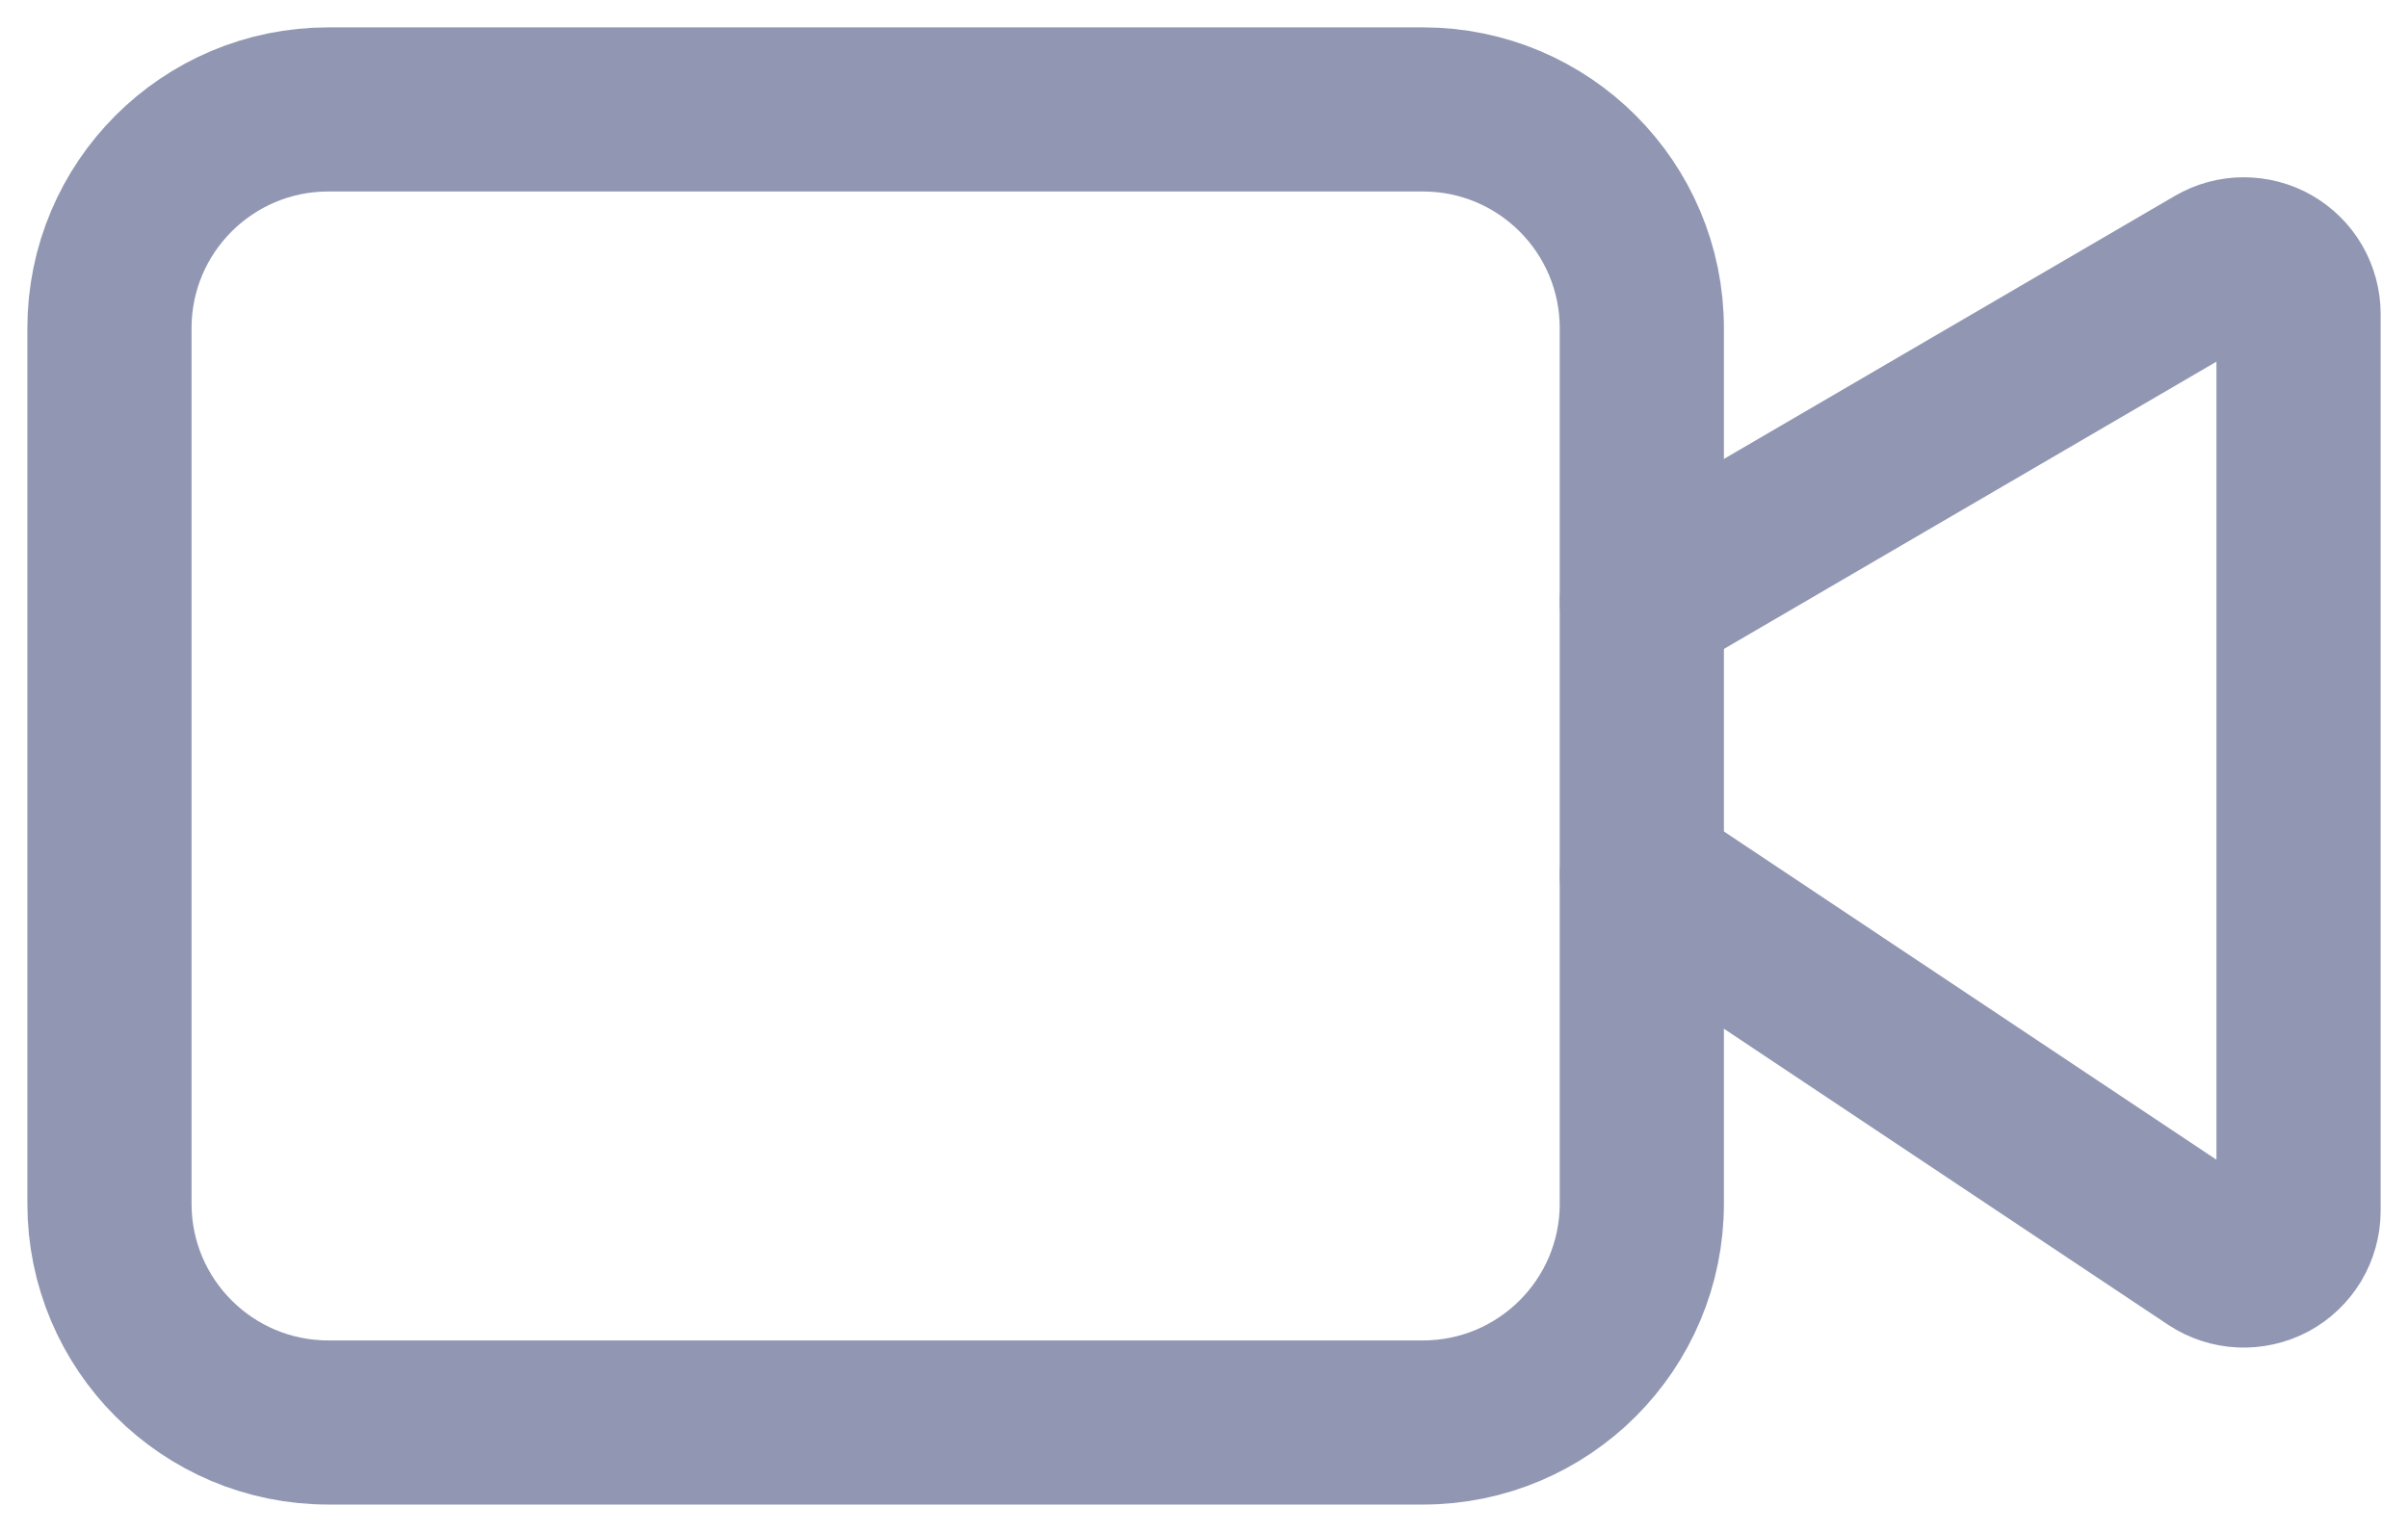
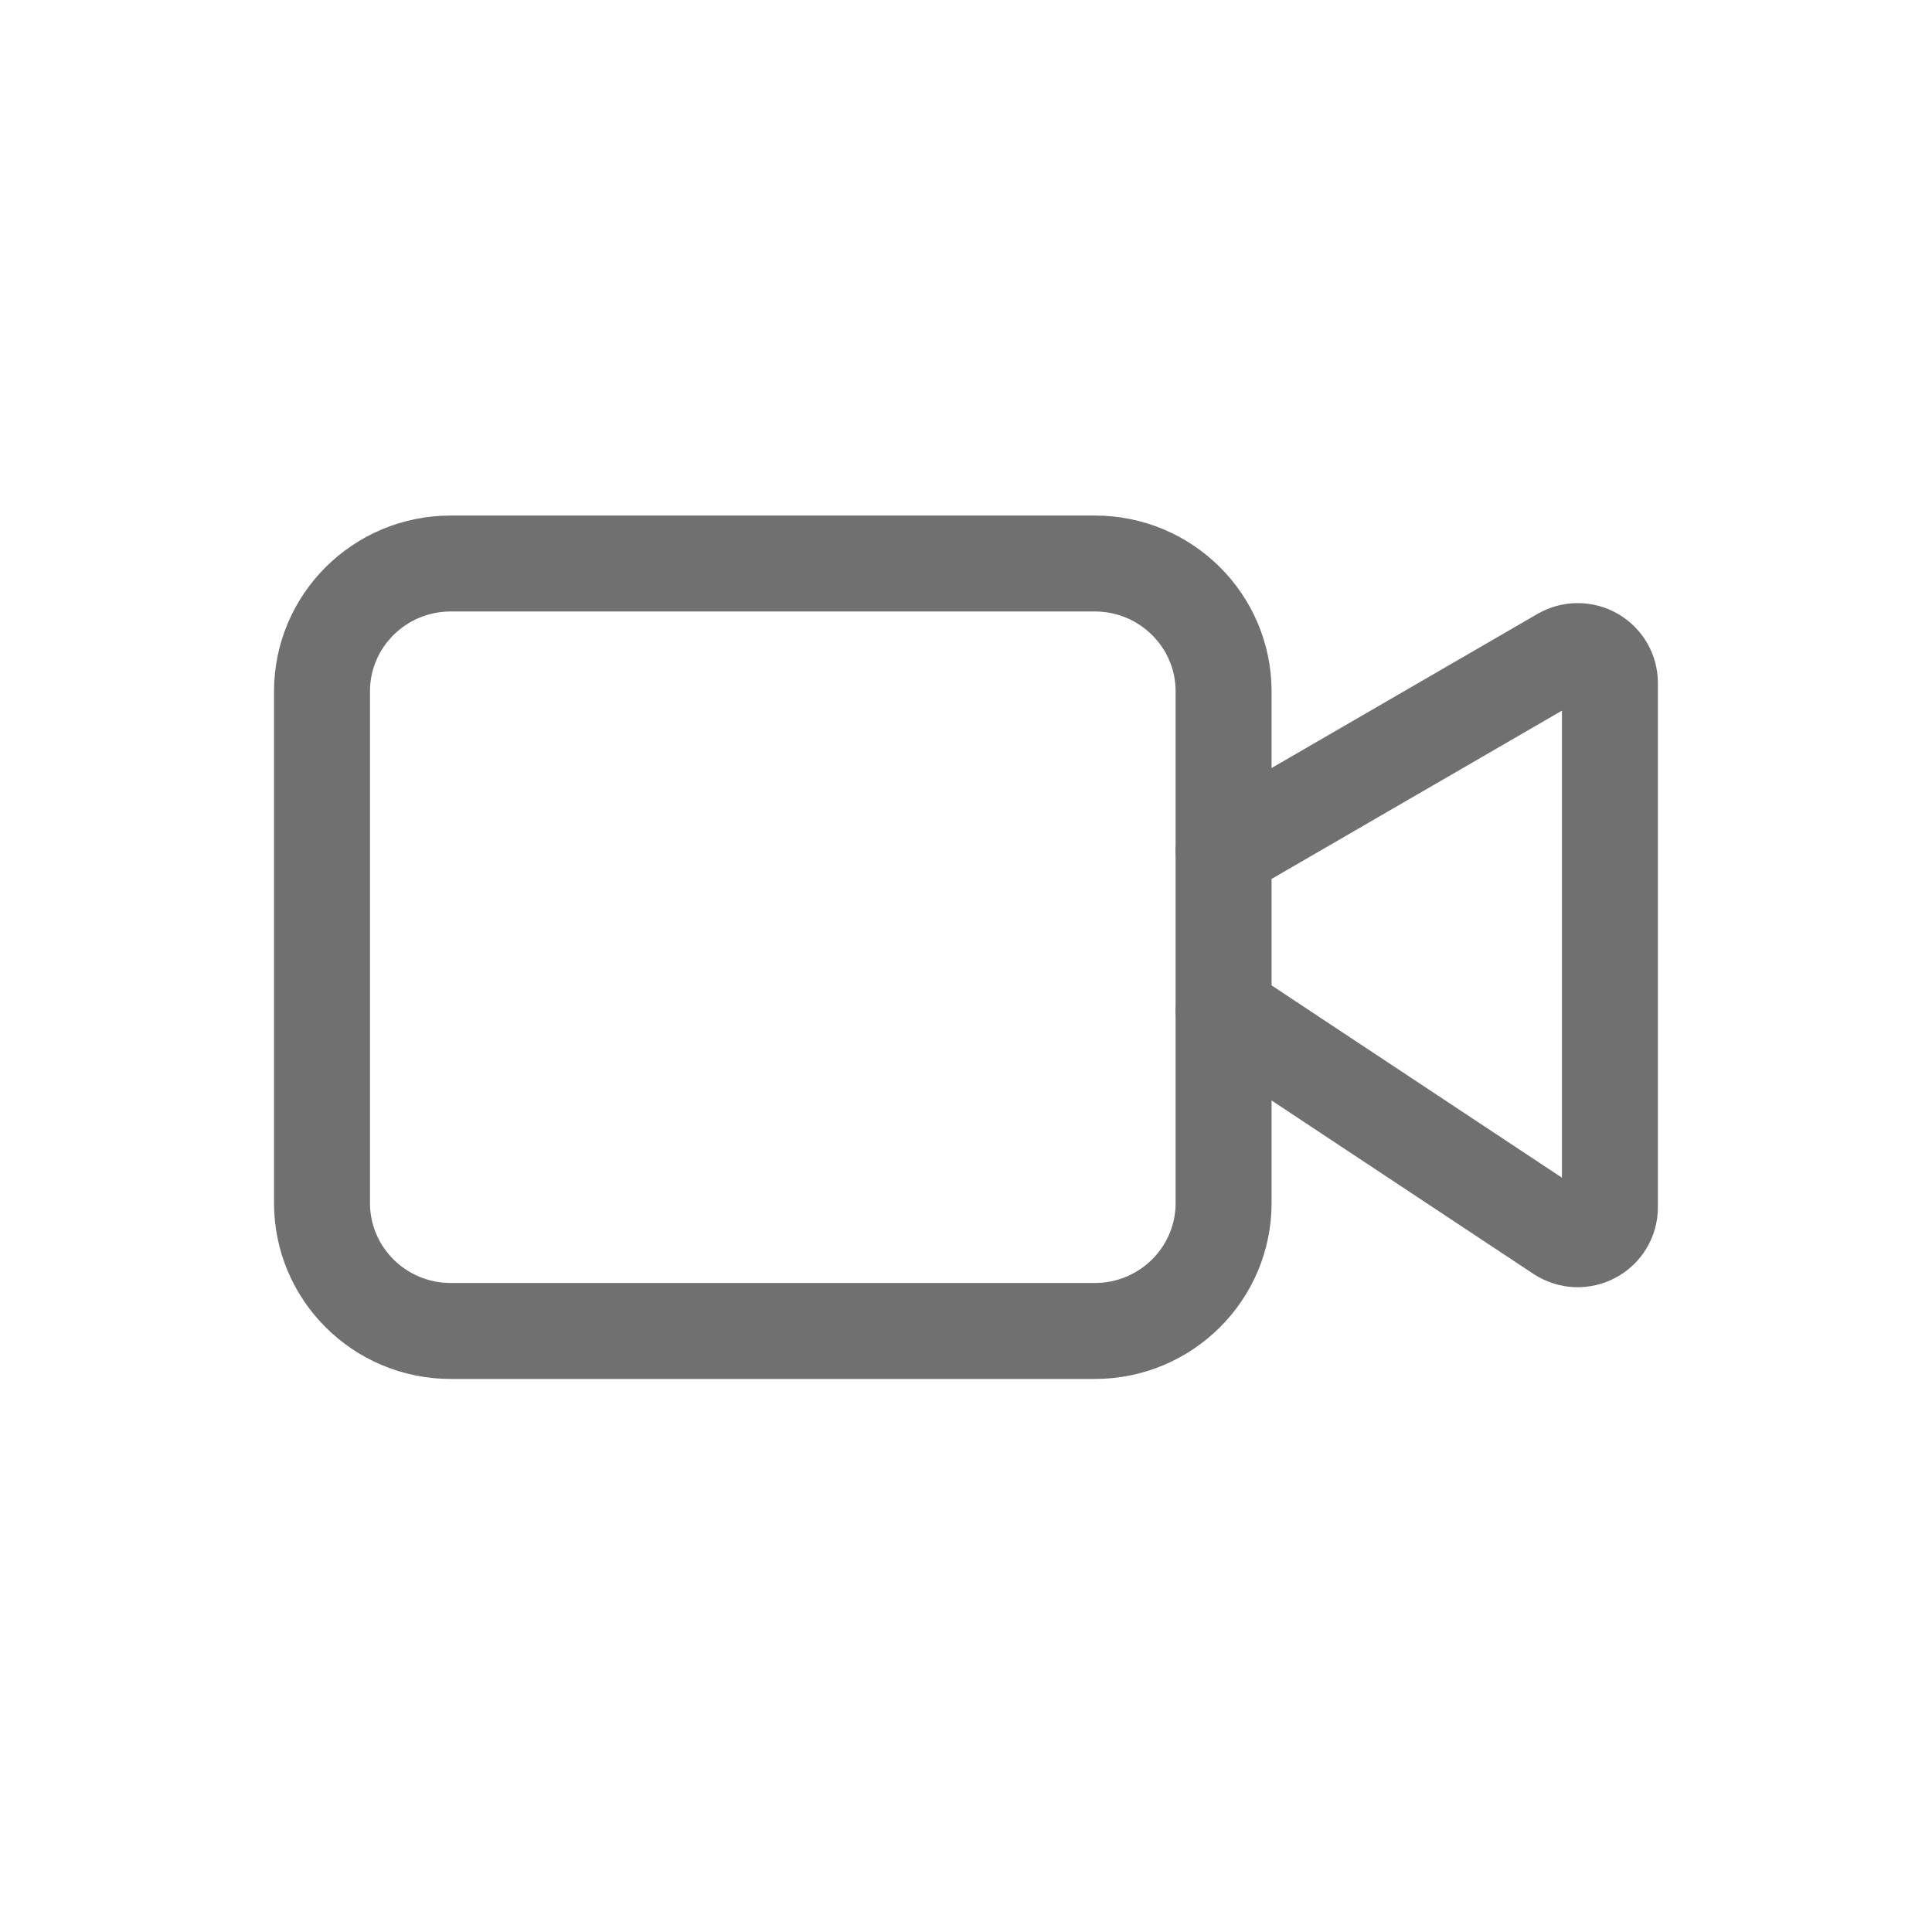
- <svg xmlns="http://www.w3.org/2000/svg" width="22" height="14" viewBox="0 0 22 14" fill="none">
-   <path d="M15 8L20.223 11.482C20.298 11.532 20.386 11.561 20.476 11.565C20.566 11.569 20.656 11.549 20.736 11.507C20.816 11.464 20.882 11.4 20.929 11.323C20.975 11.245 21 11.156 21 11.066V2.87C21 2.782 20.977 2.696 20.933 2.619C20.889 2.543 20.825 2.48 20.749 2.436C20.673 2.392 20.586 2.37 20.498 2.37C20.41 2.37 20.324 2.394 20.248 2.438L15 5.5" stroke="#9197B3" stroke-width="1.5" stroke-linecap="round" stroke-linejoin="round" />
-   <path d="M13 1H3C1.895 1 1 1.895 1 3V11C1 12.105 1.895 13 3 13H13C14.105 13 15 12.105 15 11V3C15 1.895 14.105 1 13 1Z" stroke="#9197B3" stroke-width="1.5" stroke-linecap="round" stroke-linejoin="round" />
+ <svg xmlns="http://www.w3.org/2000/svg" width="24" height="24" viewBox="0 0 24 24" fill="none">
+   <path d="M15.2 12.561L19.378 15.328C19.438 15.367 19.508 15.39 19.58 15.394C19.652 15.397 19.724 15.381 19.788 15.347C19.852 15.313 19.905 15.263 19.942 15.201C19.98 15.139 19.999 15.069 19.999 14.997V8.486C19.999 8.416 19.981 8.347 19.946 8.287C19.91 8.226 19.86 8.176 19.799 8.141C19.738 8.106 19.668 8.088 19.598 8.088C19.528 8.088 19.459 8.107 19.398 8.142L15.2 10.575" stroke="#707070" stroke-width="1.192" stroke-linecap="round" stroke-linejoin="round" />
+   <path d="M13.6 7H5.6C4.716 7 4 7.711 4 8.589V14.945C4 15.822 4.716 16.534 5.6 16.534H13.6C14.483 16.534 15.2 15.822 15.2 14.945V8.589C15.2 7.711 14.483 7 13.6 7Z" stroke="#707070" stroke-width="1.192" stroke-linecap="round" stroke-linejoin="round" />
</svg>
